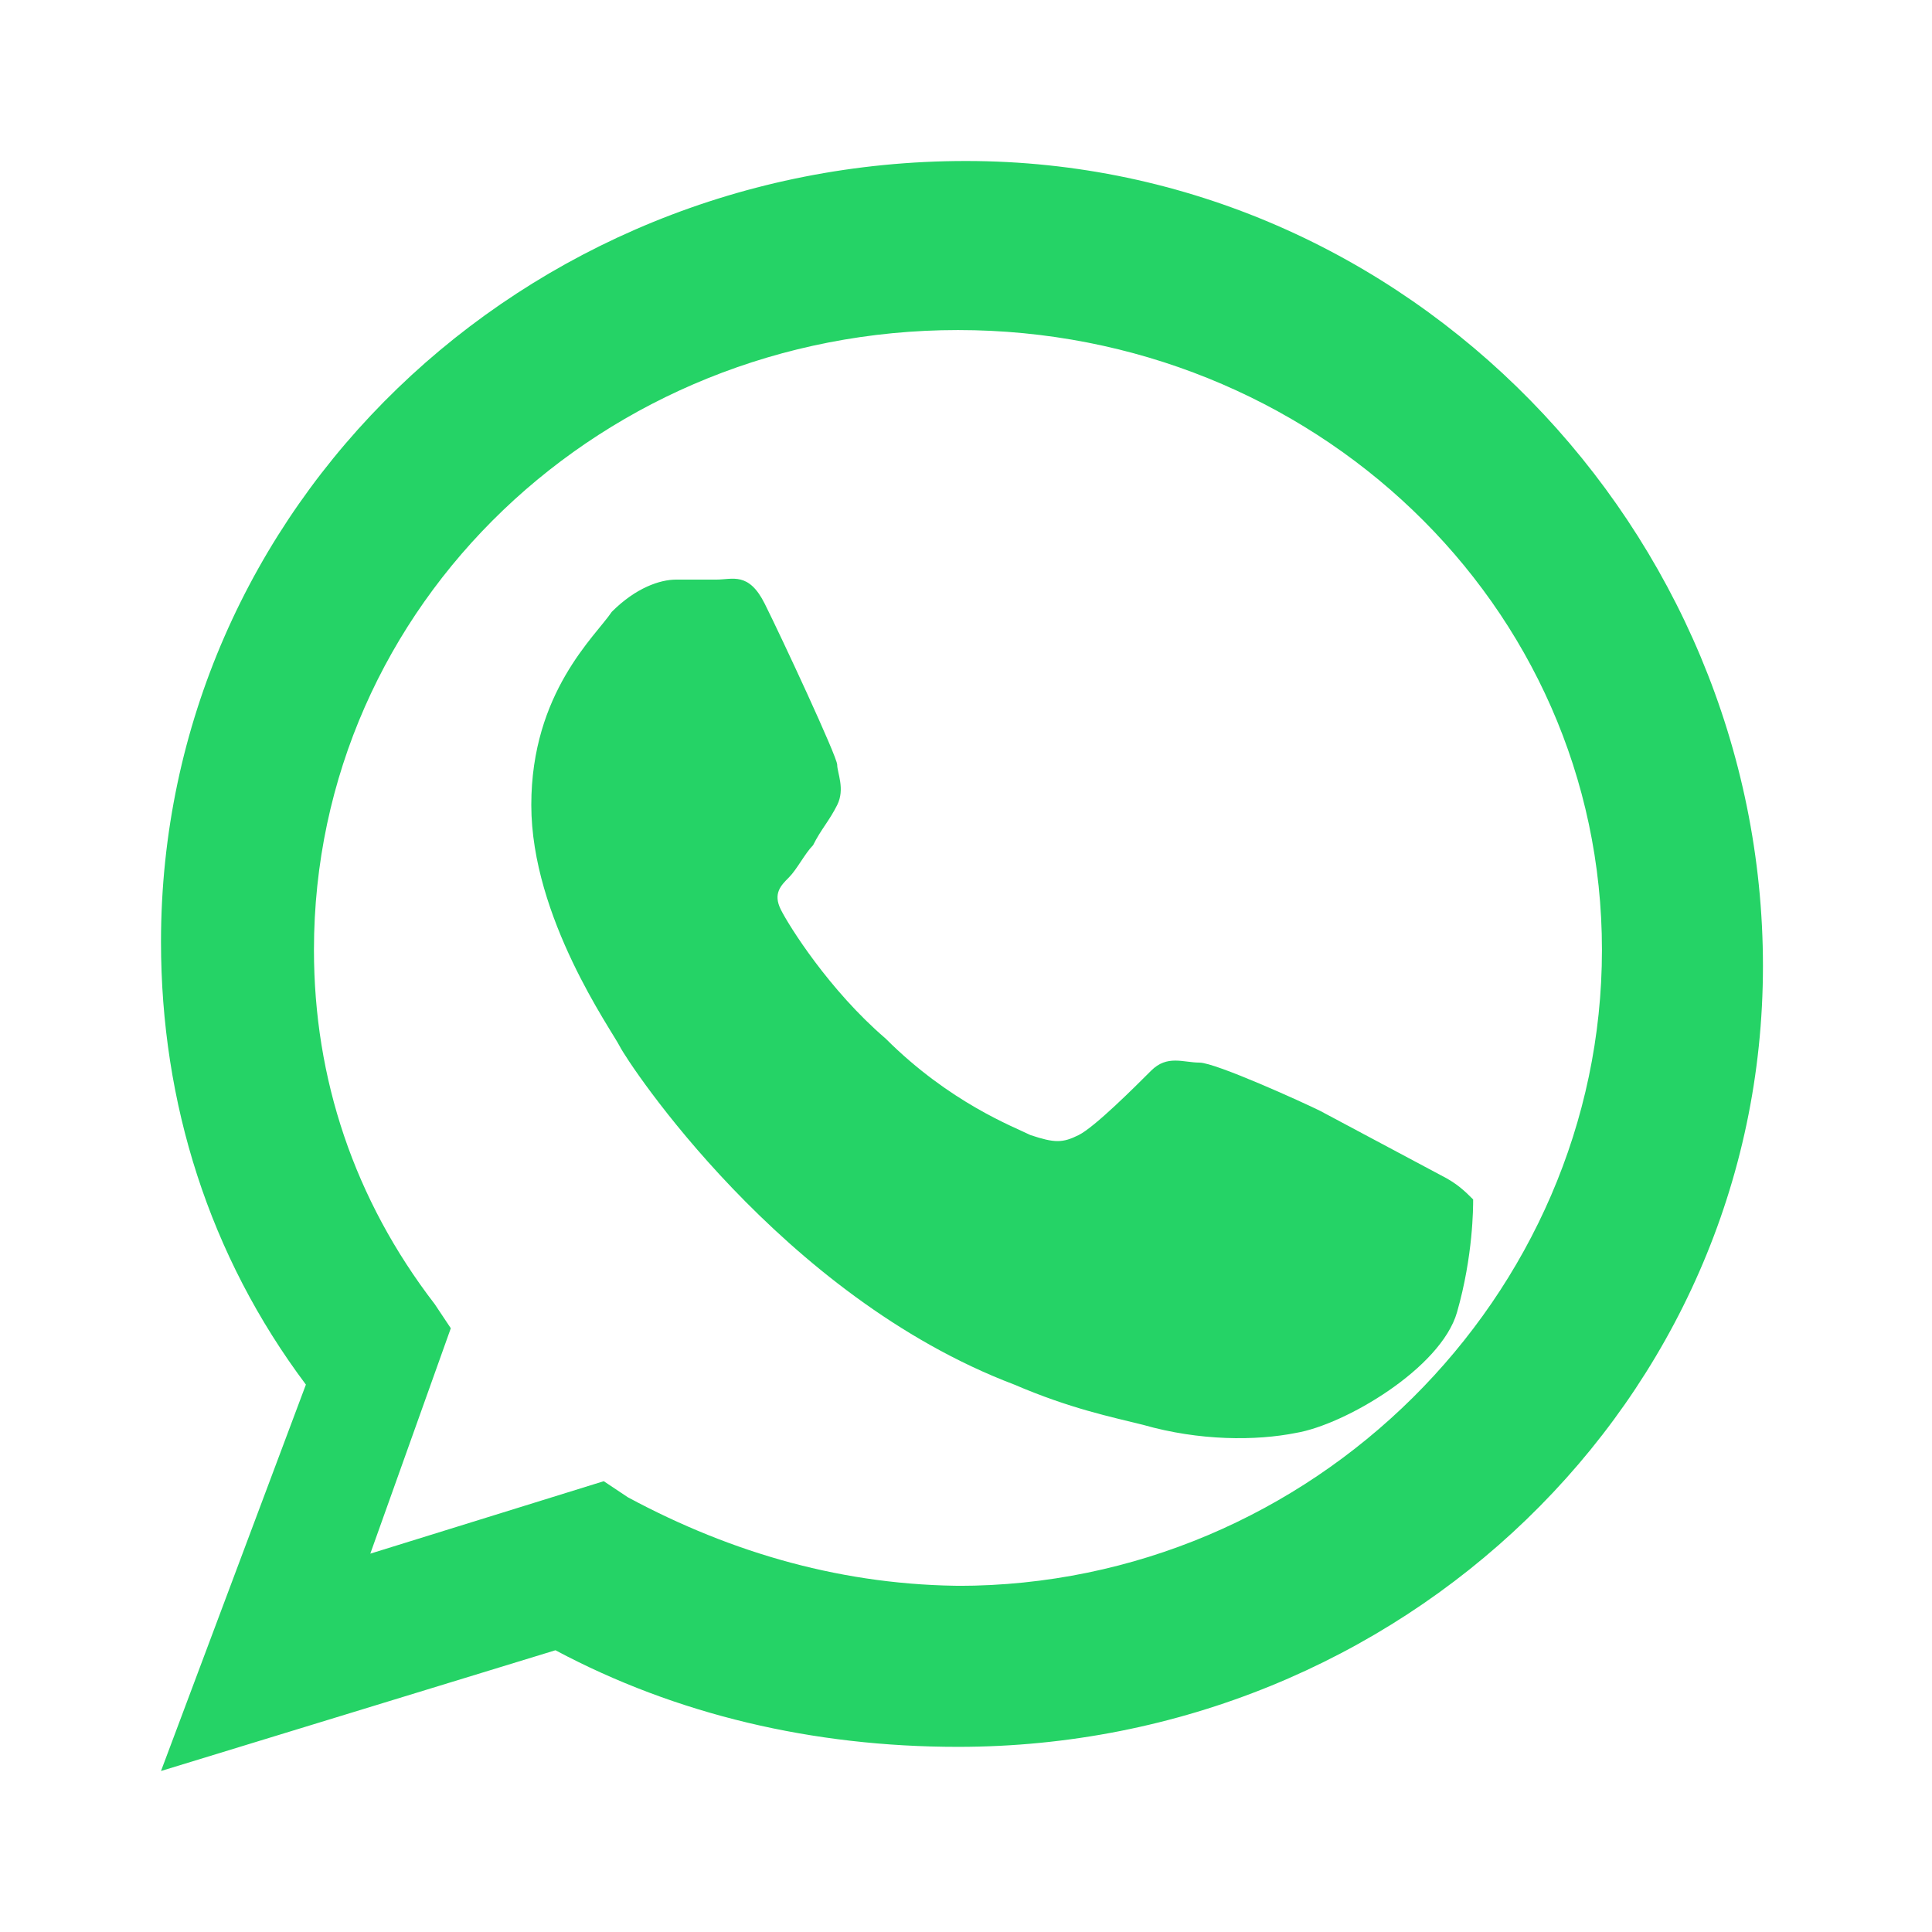
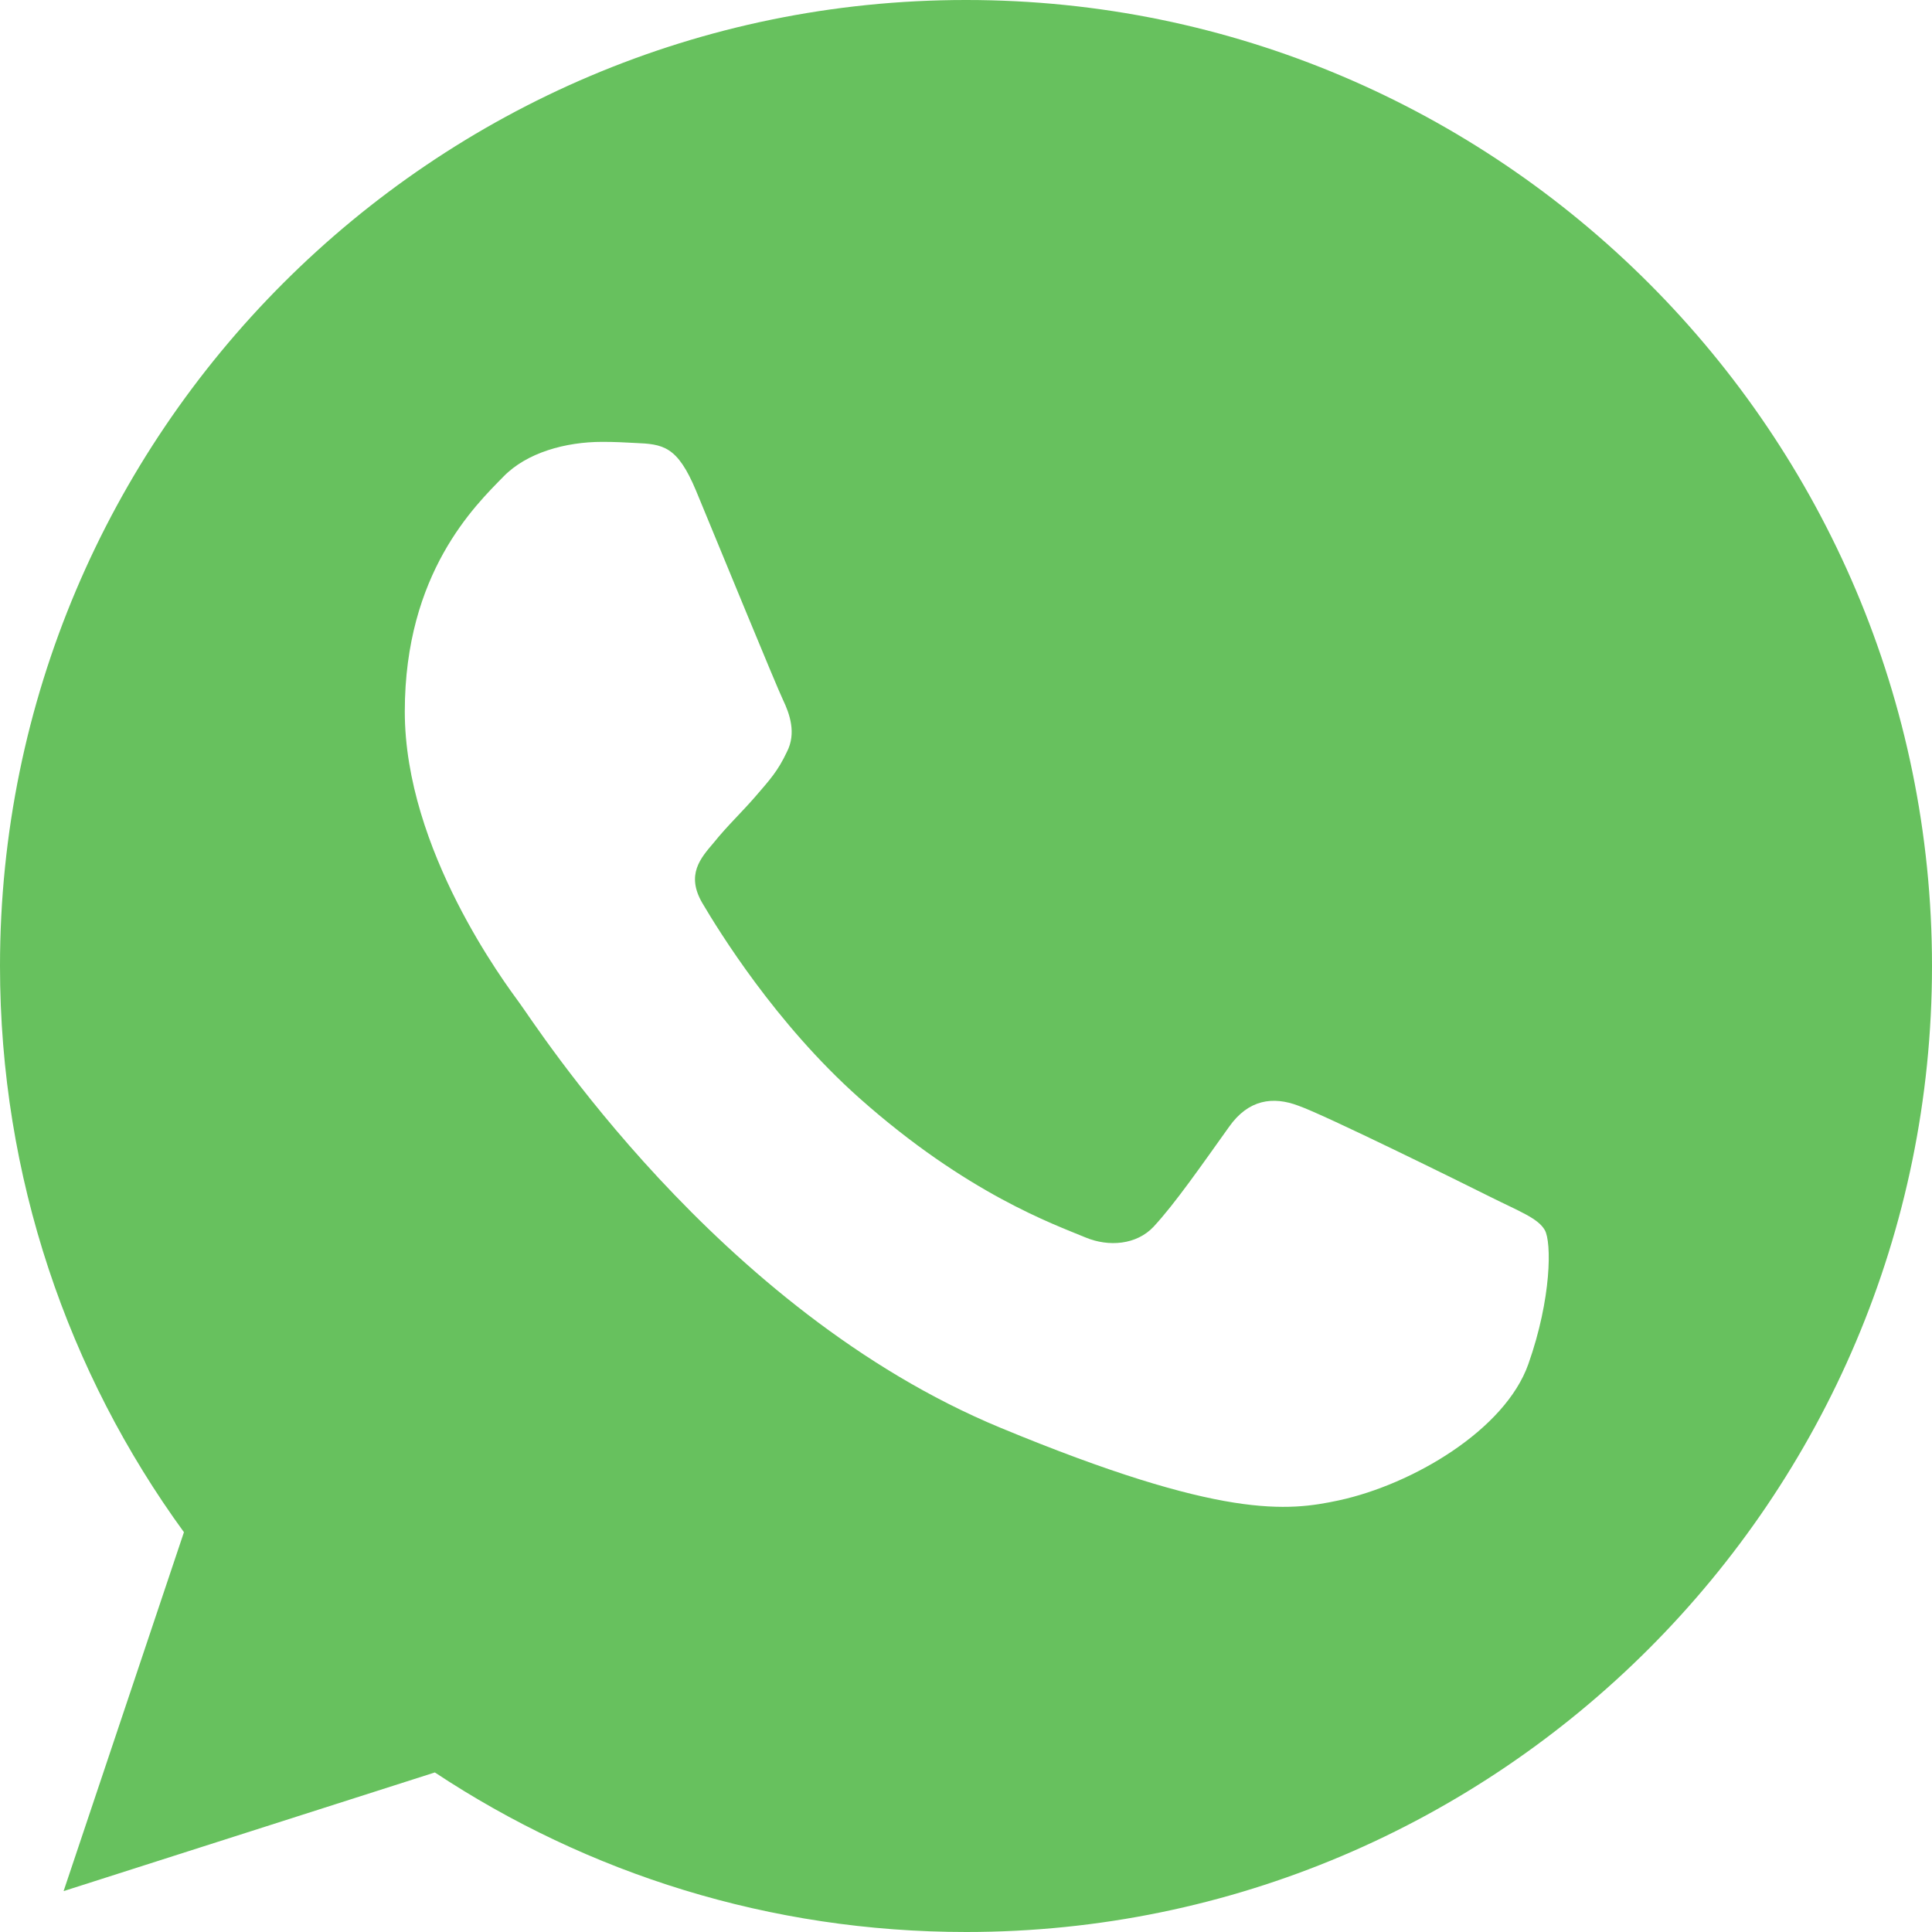
- <svg xmlns="http://www.w3.org/2000/svg" viewBox="0 0 24 24" role="img" aria-label="WhatsApp">
-   <path fill="#25D366" d="M12 2C6.5 2 2 6.3 2 11.7c0 2 0.6 3.9 1.8 5.5L2 22l4.9-1.5c1.5 0.8 3.2 1.2 5 1.2 5.5 0 10-4.3 10-9.7S17.5 2 12 2Zm0 17.7c-1.5 0-2.9-0.4-4.2-1.1l-0.3-0.2-2.9 0.9 1-2.8-0.2-0.3c-1-1.3-1.5-2.8-1.5-4.4 0-4.3 3.6-7.7 8-7.7s8 3.4 8 7.7-3.6 7.9-8 7.9Zm4.4-5.9c-0.2-0.1-1.3-0.6-1.5-0.6s-0.4-0.1-0.6 0.1c-0.2 0.2-0.7 0.7-0.9 0.8-0.2 0.1-0.3 0.1-0.6 0-0.2-0.1-1-0.4-1.8-1.2-0.7-0.6-1.2-1.4-1.3-1.6-0.1-0.2 0-0.3 0.1-0.4 0.1-0.1 0.2-0.3 0.3-0.4 0.1-0.2 0.2-0.3 0.3-0.5 0.1-0.2 0-0.4 0-0.5S9.7 7.9 9.5 7.5c-0.2-0.4-0.4-0.3-0.6-0.3h-0.5c-0.2 0-0.5 0.1-0.8 0.4-0.2 0.3-1 1-1 2.4s1 2.8 1.1 3c0.1 0.2 2 3.1 4.9 4.2 0.7 0.3 1.2 0.4 1.6 0.5 0.7 0.2 1.4 0.2 1.9 0.1 0.6-0.1 1.8-0.8 2-1.5 0.2-0.7 0.2-1.3 0.2-1.4-0.1-0.1-0.2-0.2-0.4-0.3Z" />
+ <svg xmlns="http://www.w3.org/2000/svg" width="800px" height="800px" viewBox="0 0 48 48" version="1.1">
+   <defs>
+ 
+ </defs>
+   <g id="Icons" stroke="none" stroke-width="1" fill="none" fill-rule="evenodd">
+     <g id="Color-" transform="translate(-700, -360)" fill="#67C15E">
+       <path d="M723.993,360 C710.762,360 700,370.765 700,384 C700,389.248 701.693,394.116 704.57,398.067 L701.58,406.984 L710.804,404.036 C714.599,406.547 719.126,408 724.007,408 C737.238,408 748,397.234 748,384 C748,370.766 737.238,360 724.007,360 L723.993,360 L723.993,360 Z M717.293,372.191 C716.827,371.076 716.475,371.034 715.77,371.005 C715.53,370.991 715.262,370.978 714.966,370.978 C714.048,370.978 713.089,371.246 712.511,371.838 C711.806,372.558 710.057,374.236 710.057,377.679 C710.057,381.122 712.568,384.452 712.906,384.918 C713.259,385.383 717.801,392.55 724.853,395.471 C730.368,397.757 732.005,397.545 733.26,397.277 C735.094,396.882 737.393,395.527 737.971,393.891 C738.55,392.254 738.55,390.857 738.38,390.561 C738.211,390.265 737.745,390.096 737.04,389.743 C736.335,389.39 732.907,387.697 732.258,387.471 C731.624,387.231 731.017,387.316 730.538,387.993 C729.861,388.939 729.198,389.898 728.662,390.476 C728.239,390.928 727.547,390.985 726.969,390.744 C726.193,390.42 724.021,389.658 721.341,387.273 C719.267,385.425 717.857,383.126 717.448,382.434 C717.039,381.729 717.406,381.32 717.73,380.939 C718.083,380.501 718.421,380.191 718.774,379.782 C719.126,379.373 719.324,379.161 719.55,378.681 C719.79,378.216 719.62,377.736 719.451,377.383 C719.282,377.03 717.871,373.587 717.293,372.191 Z" id="Whatsapp">
+ 
+ </path>
+     </g>
+   </g>
</svg>
